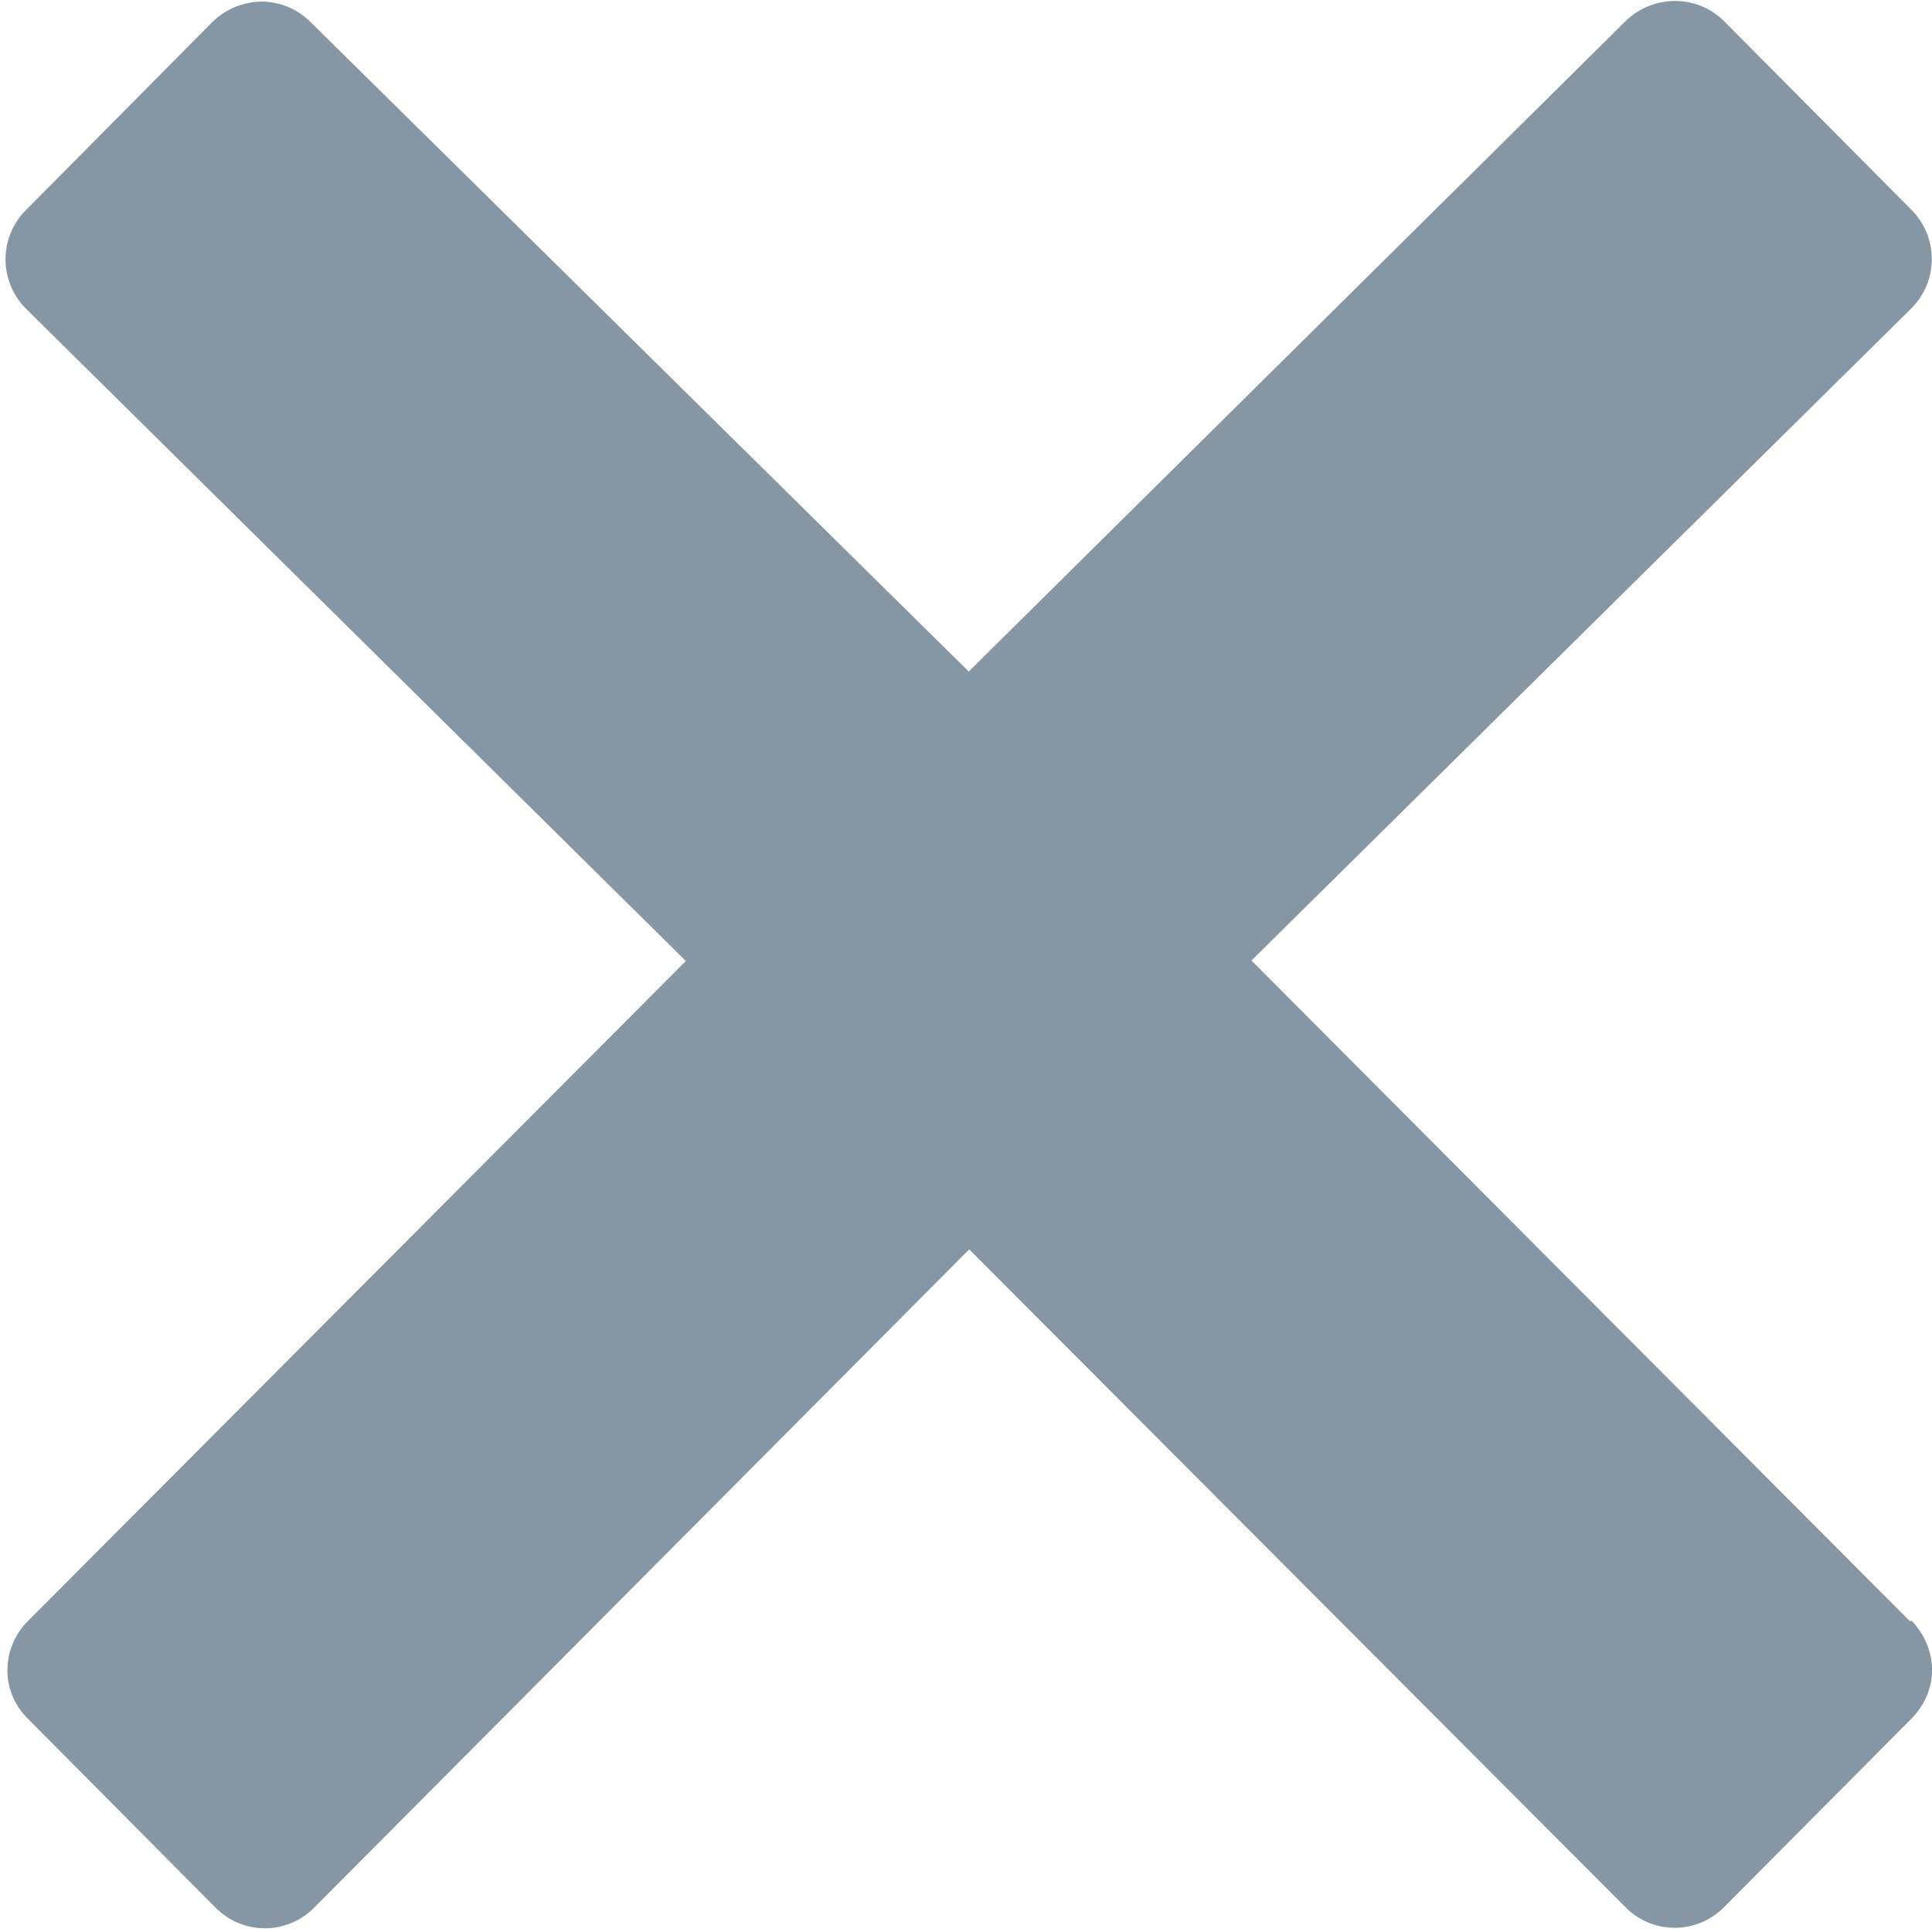
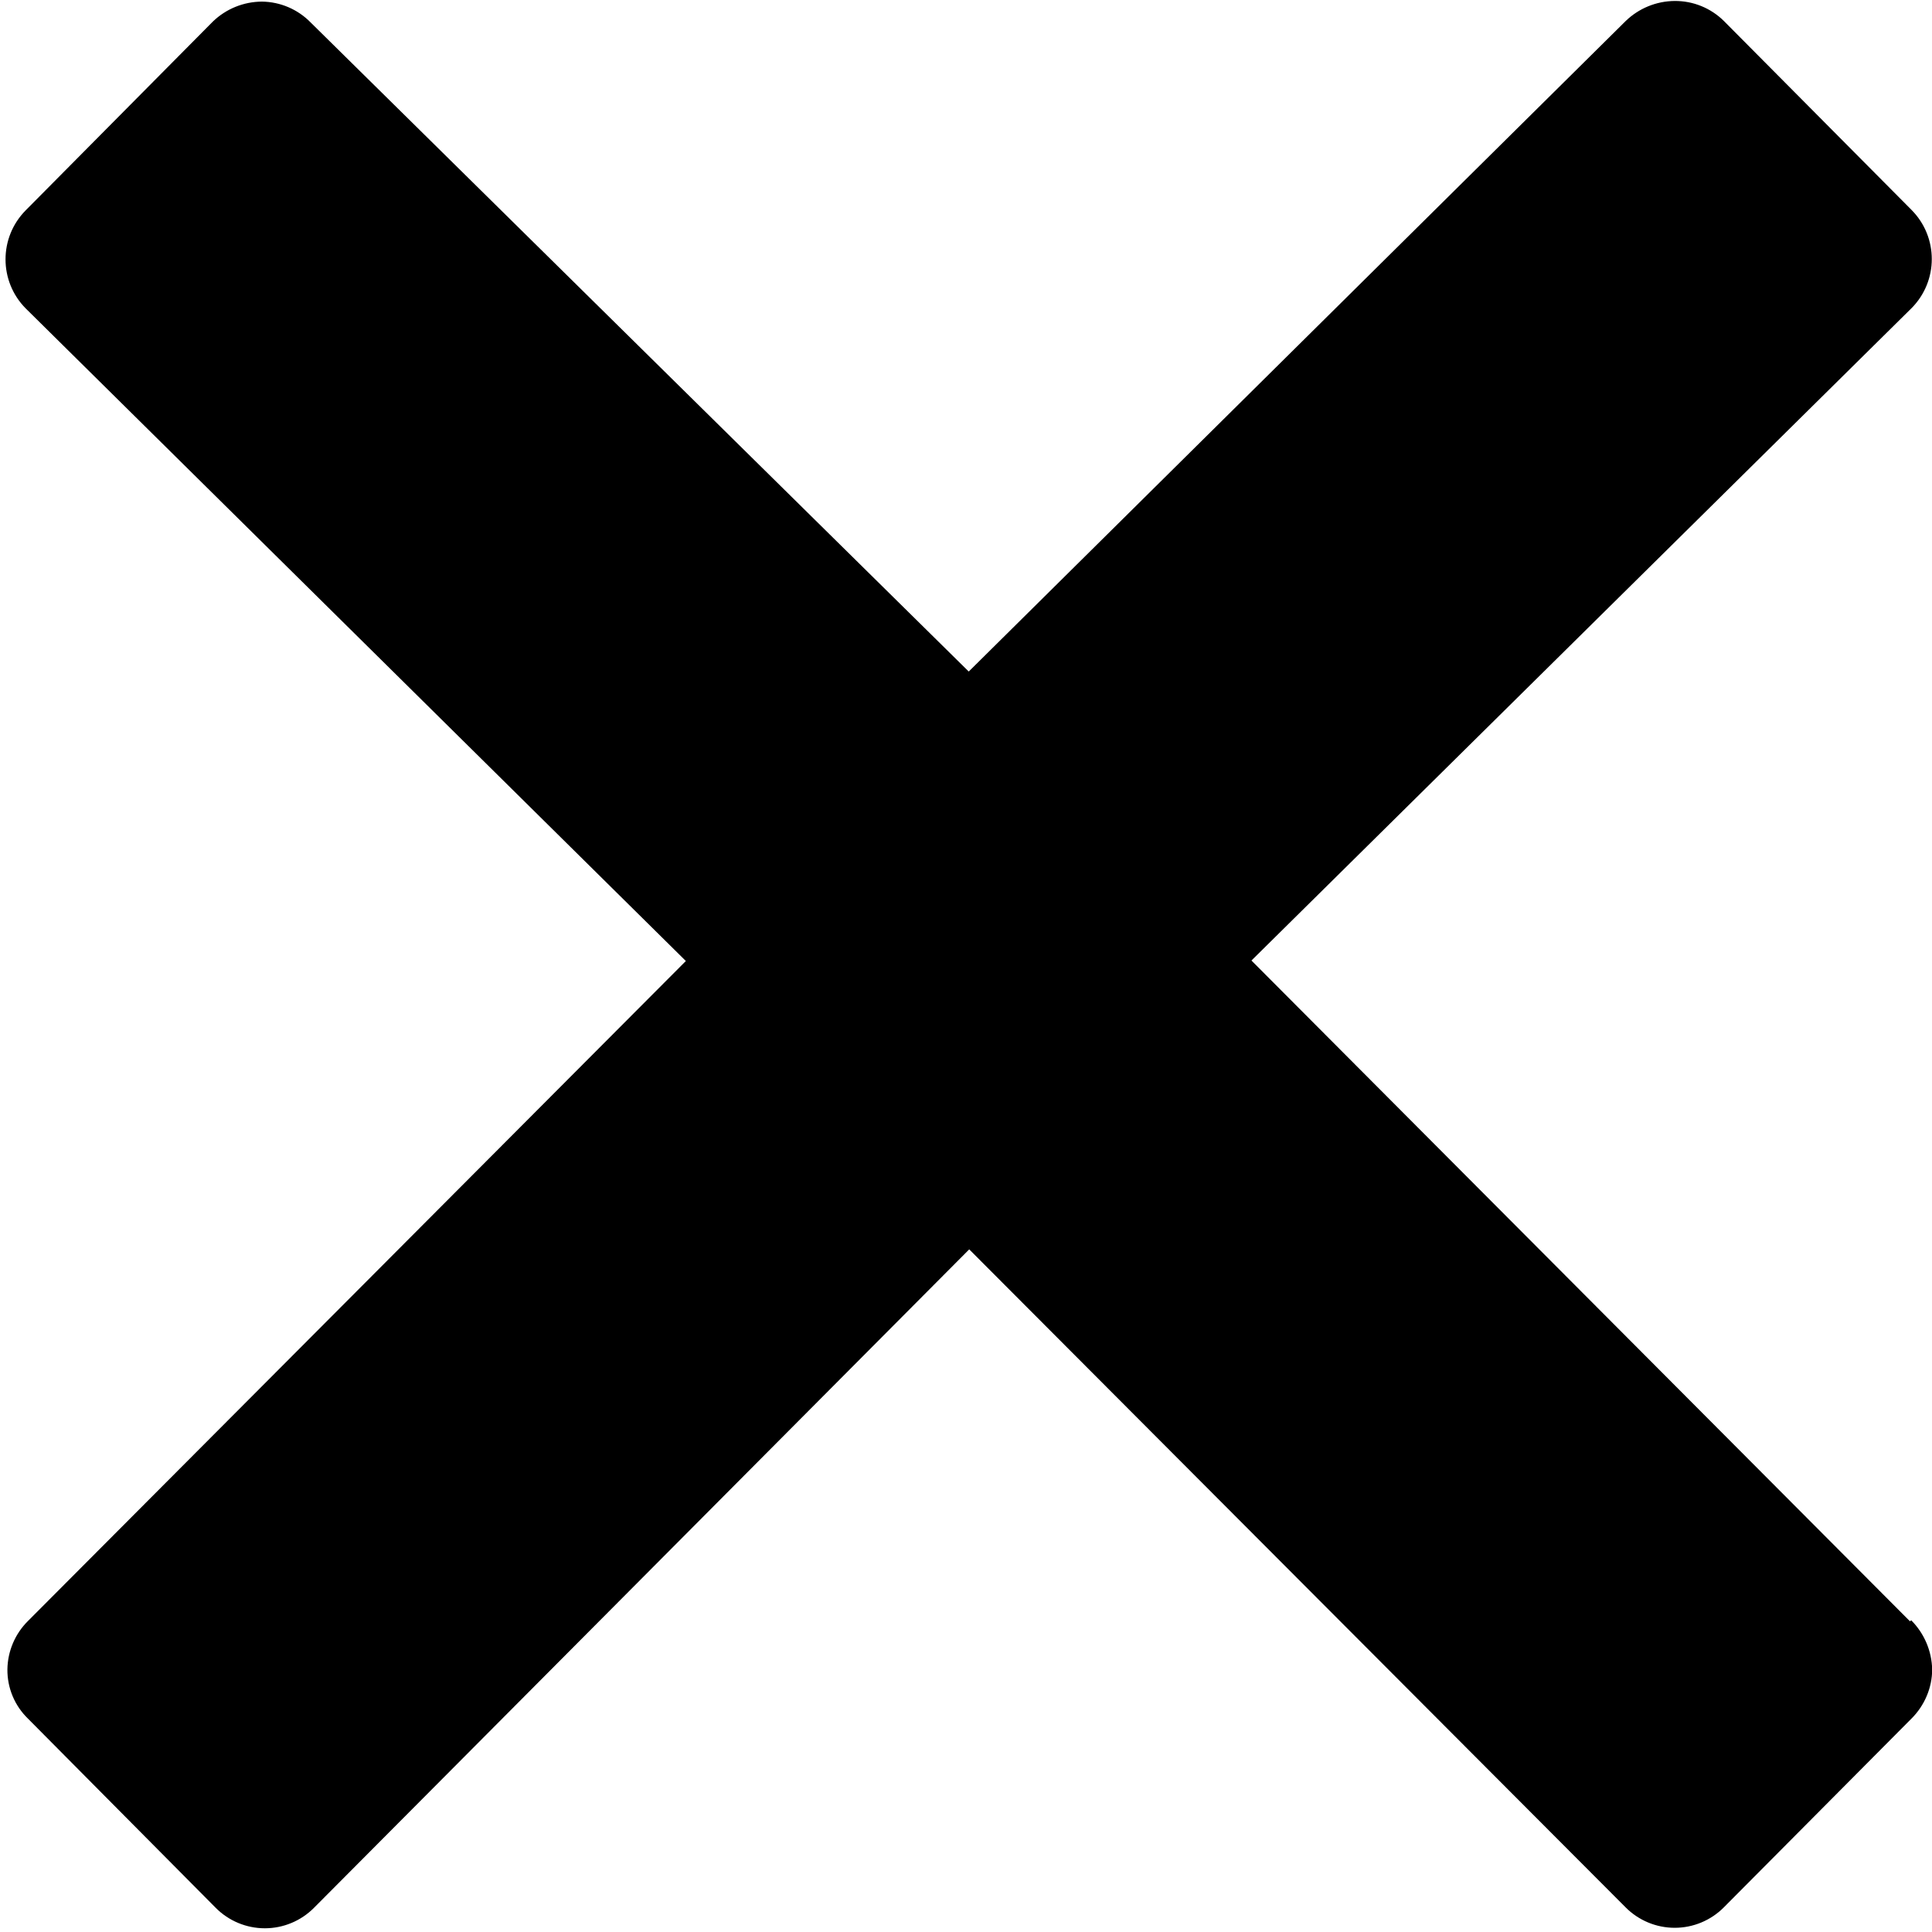
- <svg xmlns="http://www.w3.org/2000/svg" width="12" height="12" viewBox="0 0 12 12">
-   <path d="M11.863 10.07l-4.09-4.104 4.1-4.052a.433.433 0 0 0 0-.61L10.707.13a.43.43 0 0 0-.305-.124.442.442 0 0 0-.305.125l-4.08 4.04L1.93.138A.43.43 0 0 0 1.627.01a.442.442 0 0 0-.305.124L.16 1.306a.433.433 0 0 0 0 .61l4.1 4.053-4.087 4.1a.432.432 0 0 0-.127.302.42.42 0 0 0 .128.305L1.34 11.85a.43.43 0 0 0 .61 0l4.07-4.09 4.077 4.087a.43.43 0 0 0 .61 0l1.166-1.173c.08-.08.128-.19.128-.305a.446.446 0 0 0-.13-.304z" fill="#8596A5" />
+ <svg xmlns="http://www.w3.org/2000/svg" class="icon-main icon-close" width="12" height="12" viewBox="0 0 12 12">
+   <g class="icon-meta">
+     </g>
+   <g class="icon-container">
+     <path d="M11.863 10.07l-4.09-4.104 4.1-4.052a.433.433 0 0 0 0-.61L10.707.13a.43.43 0 0 0-.305-.124.442.442 0 0 0-.305.125l-4.08 4.04L1.93.14A.43.43 0 0 0 1.627.01a.442.442 0 0 0-.305.124L.16 1.306a.433.433 0 0 0 0 .61l4.1 4.053-4.087 4.1a.432.432 0 0 0-.127.3.42.42 0 0 0 .128.306L1.34 11.85a.43.43 0 0 0 .61 0l4.07-4.09 4.077 4.087a.43.43 0 0 0 .61 0l1.166-1.173c.08-.08.128-.19.128-.305a.446.446 0 0 0-.13-.305z" fill="#000000" />
+   </g>
</svg>
